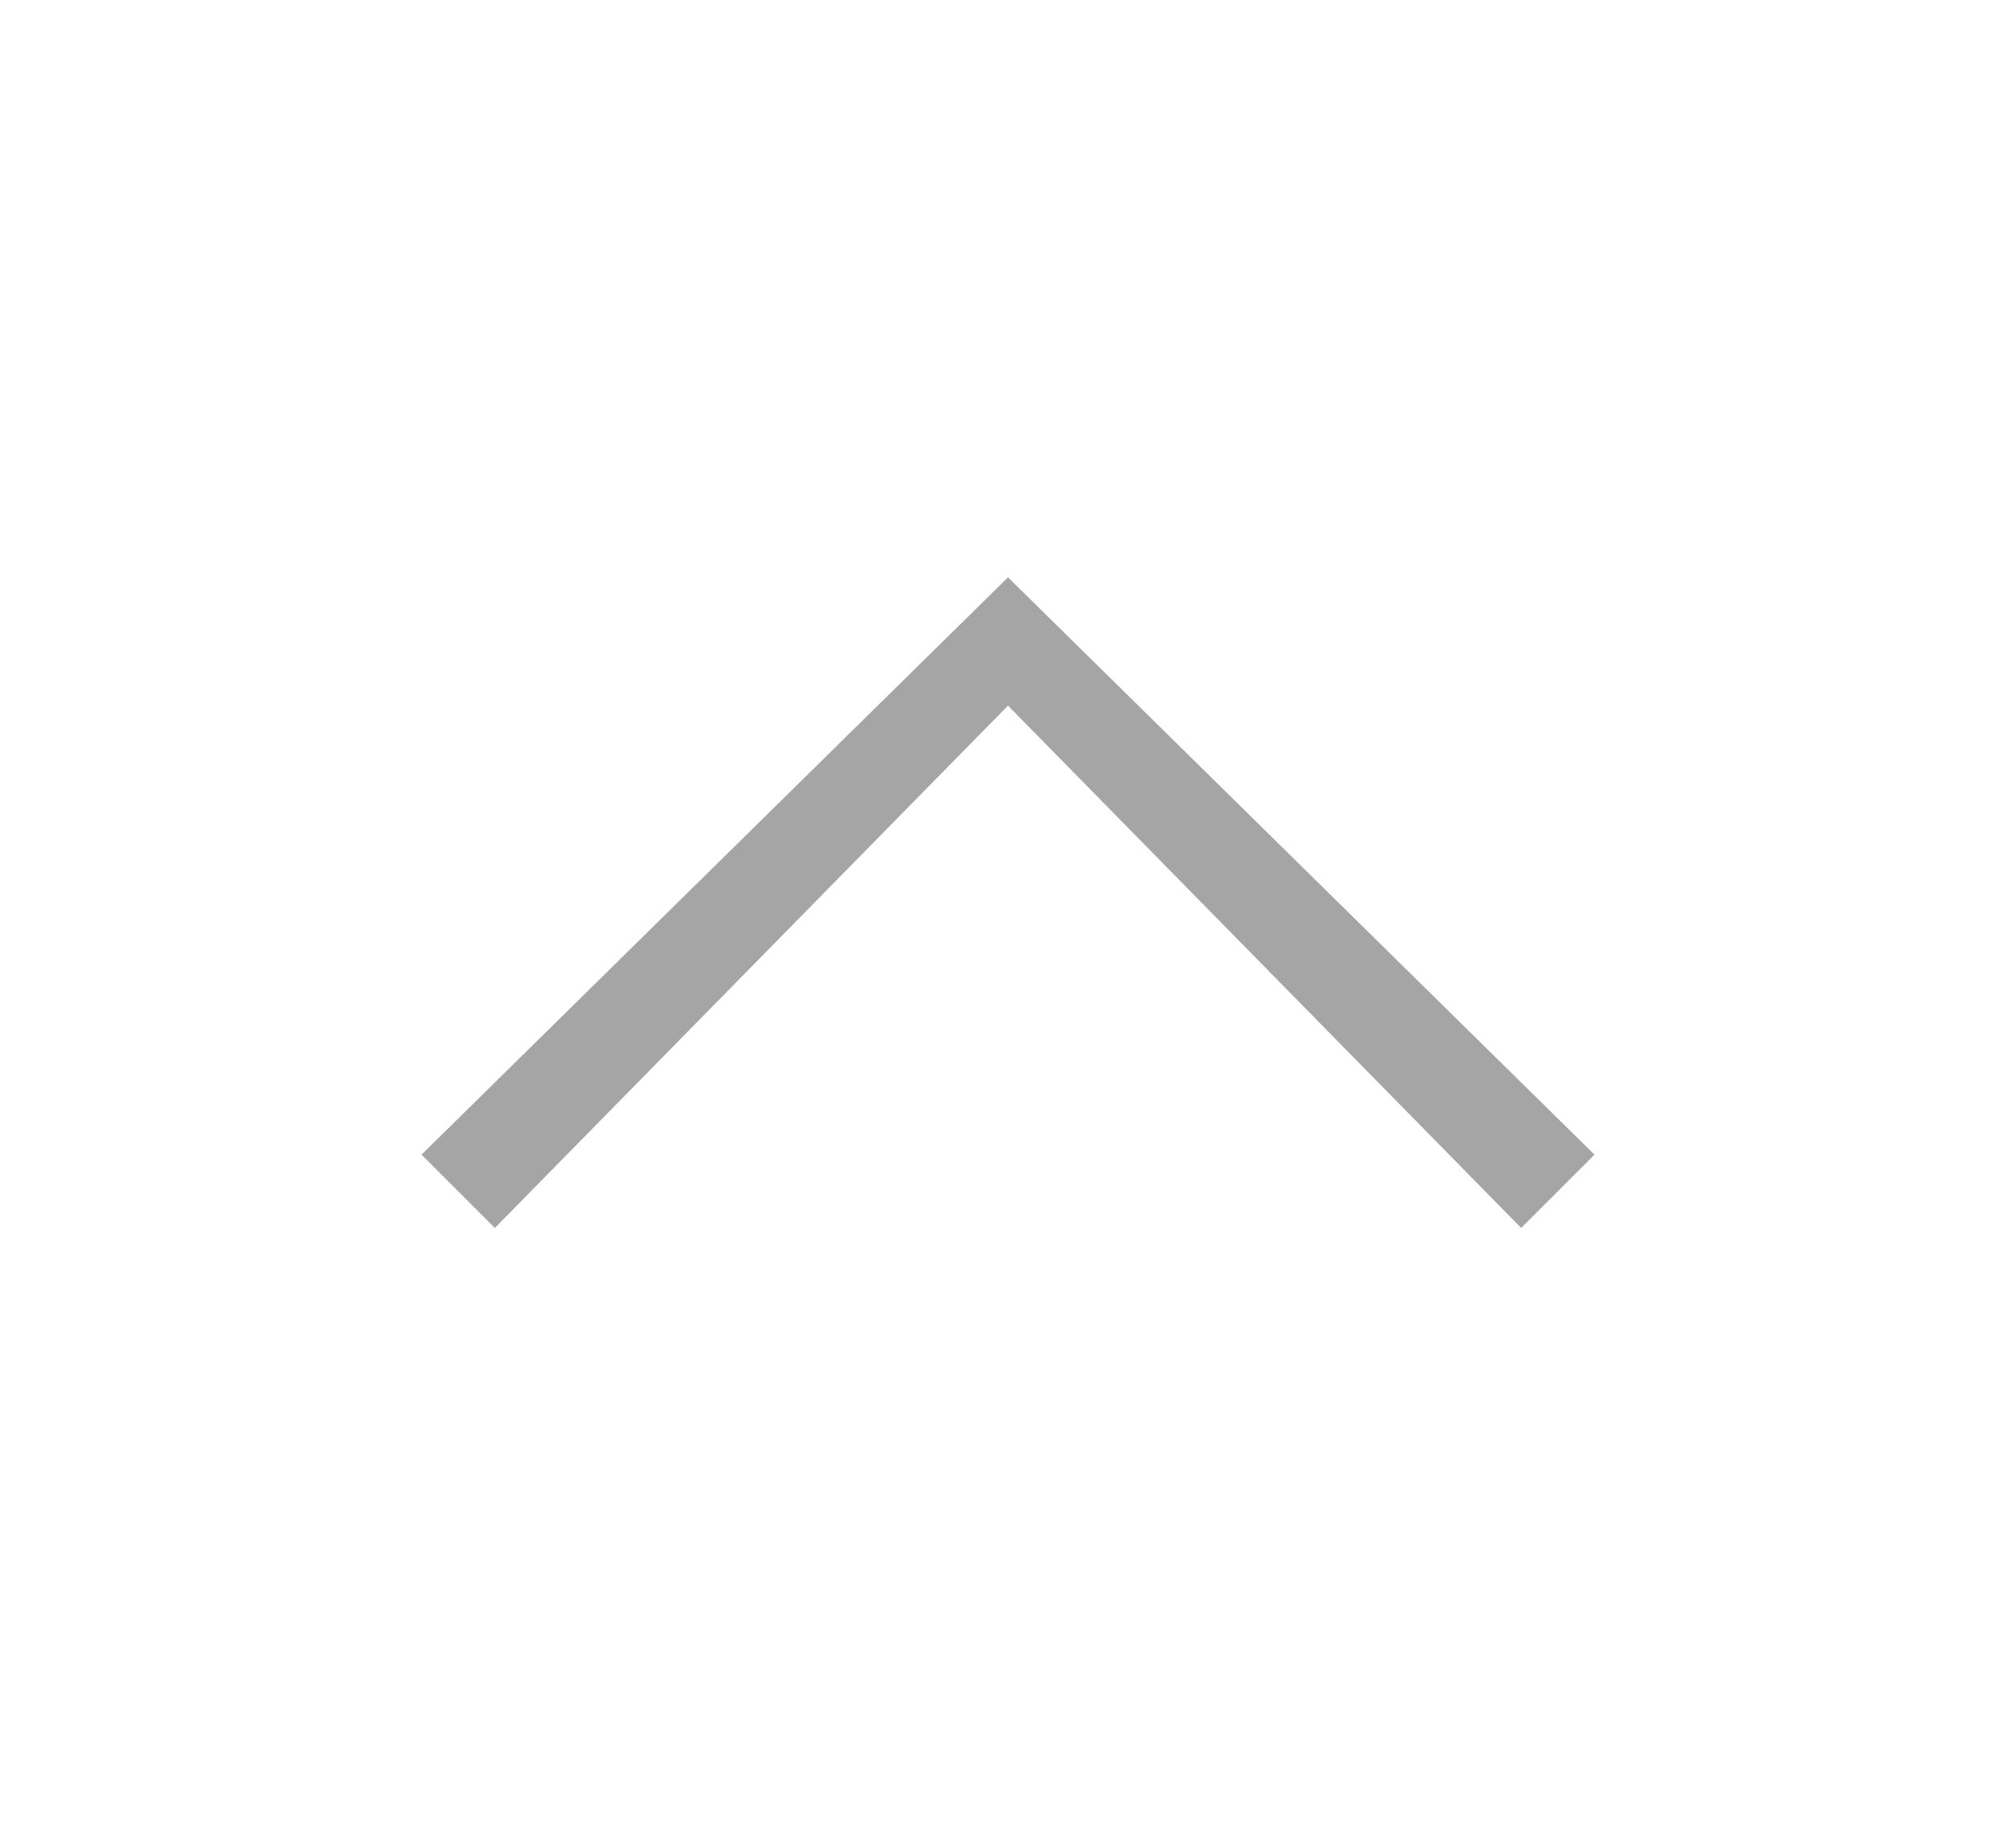
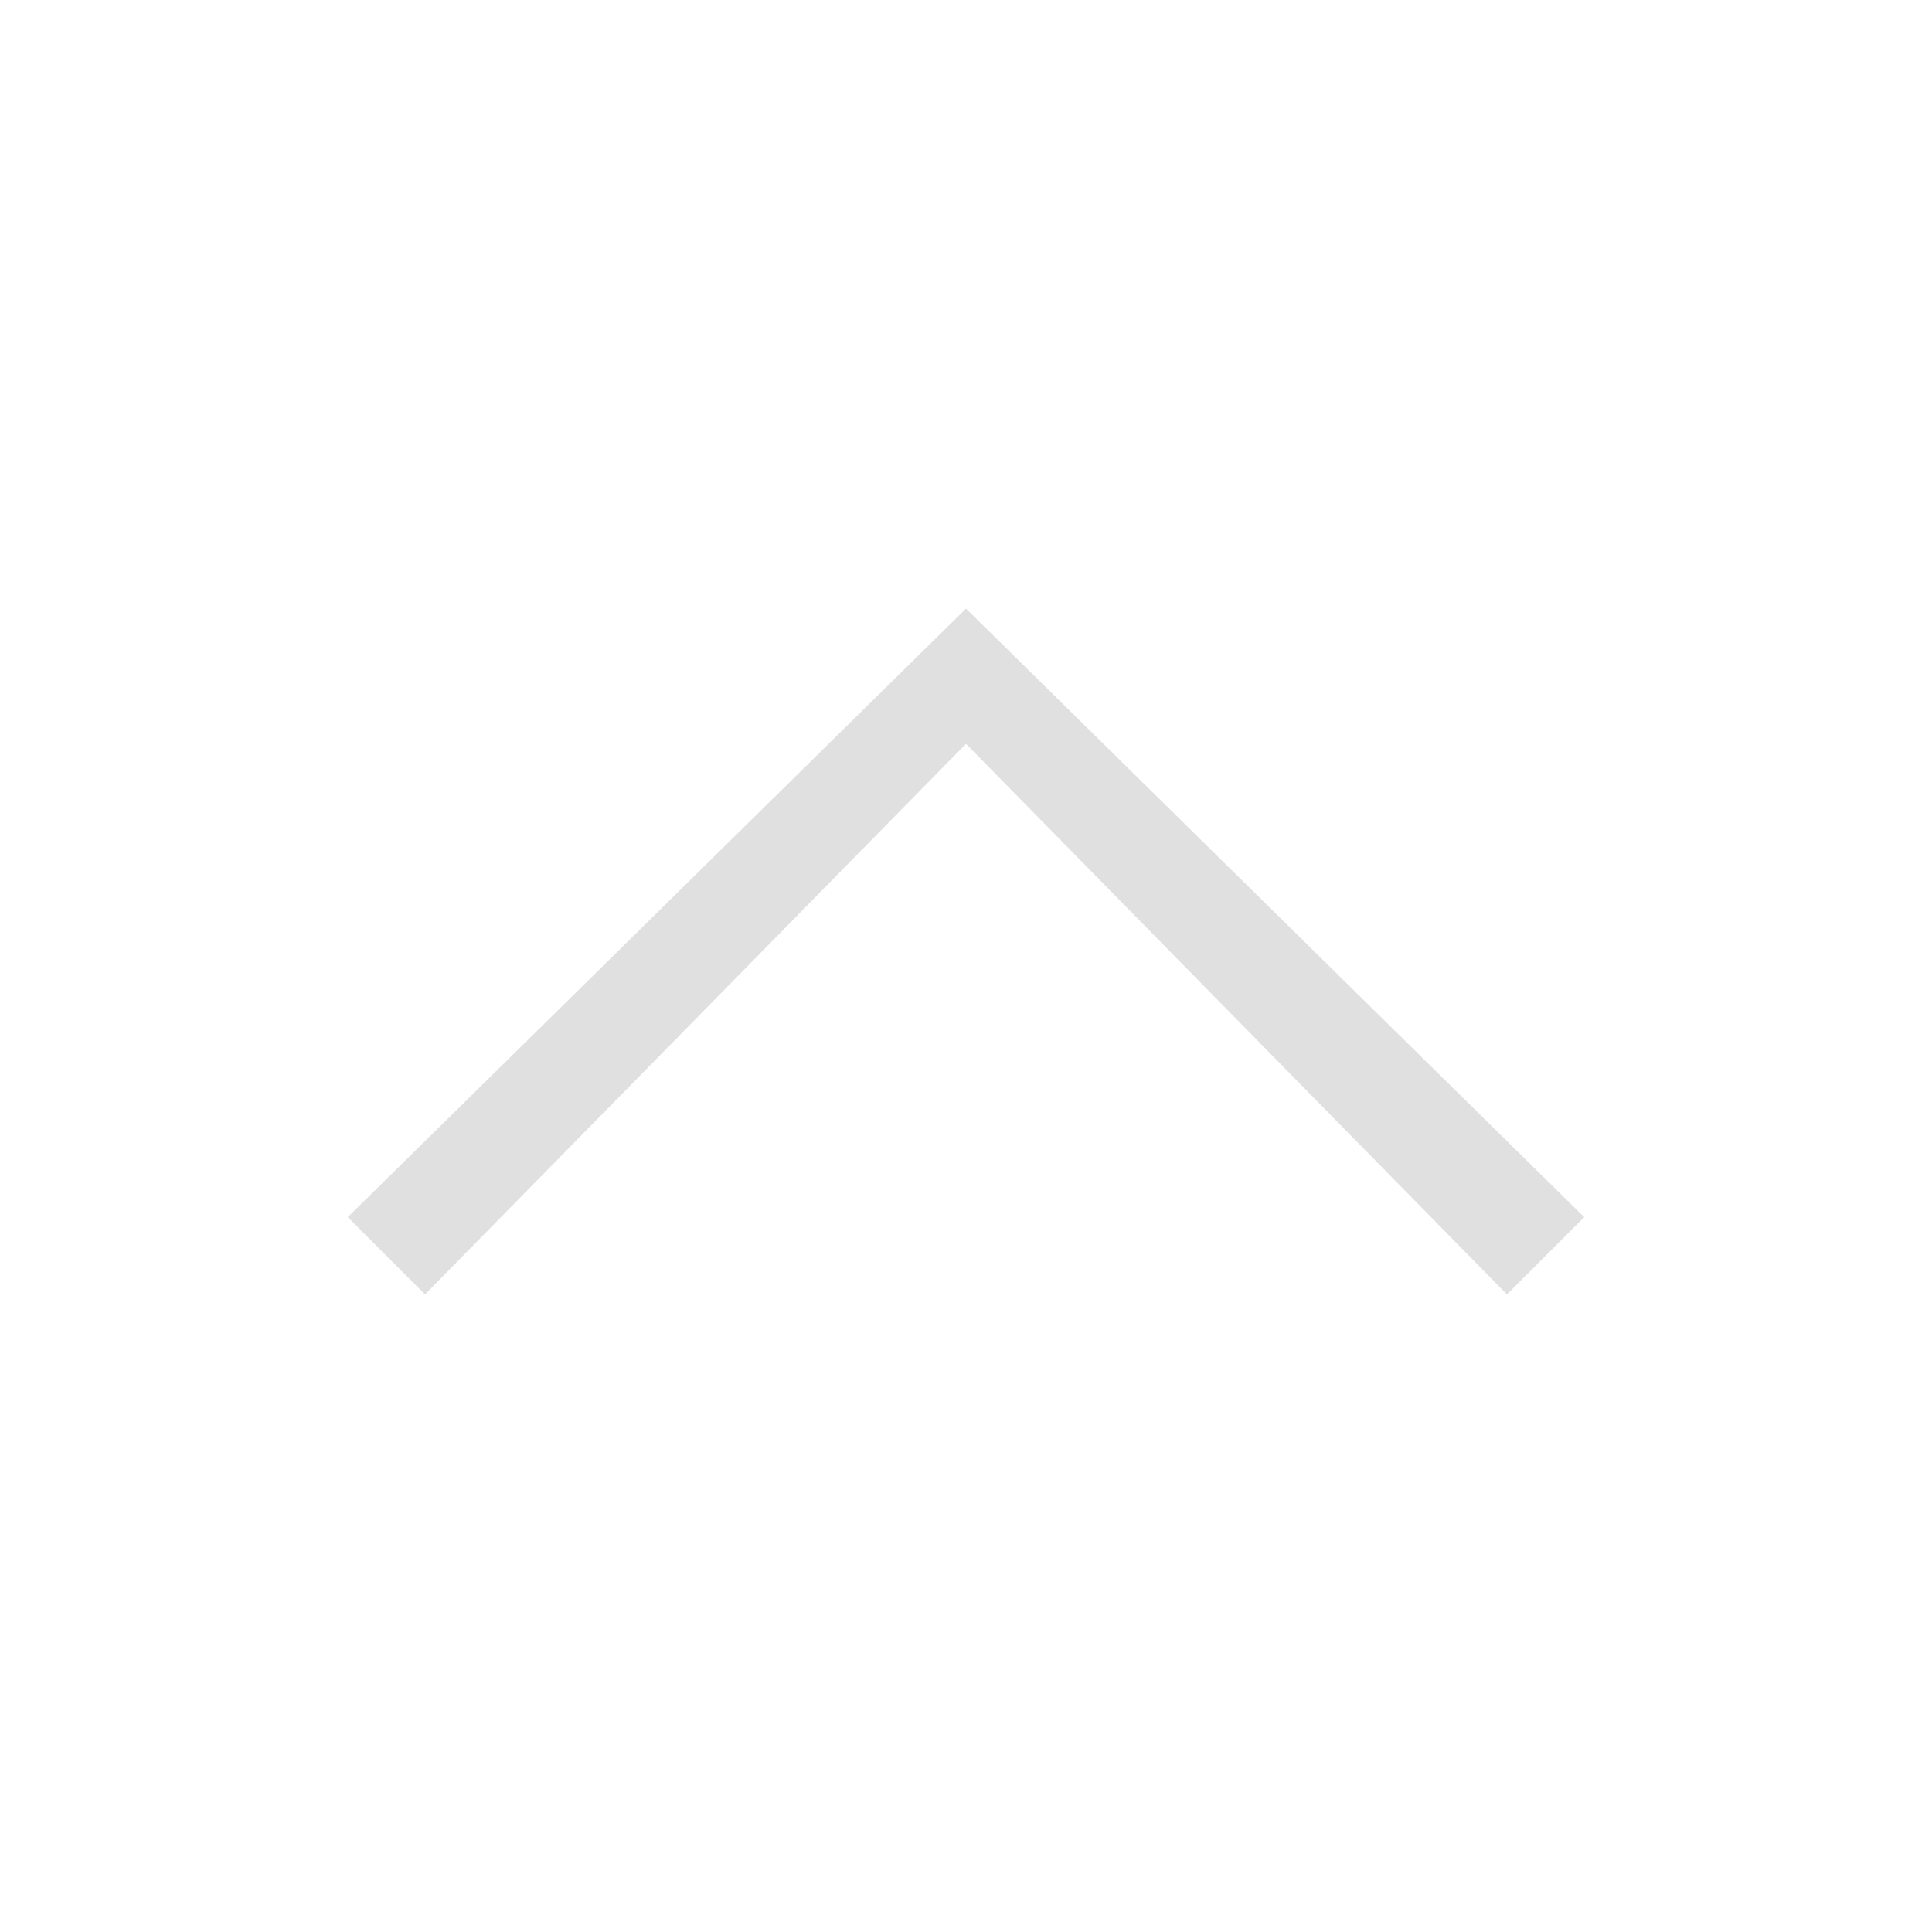
- <svg xmlns="http://www.w3.org/2000/svg" version="1.1" id="Up" x="0px" y="0px" viewBox="0 0 22 20" style="enable-background:new 0 0 22 20;" xml:space="preserve">
+ <svg xmlns="http://www.w3.org/2000/svg" version="1.1" id="Up" x="0px" y="0px" viewBox="0 0 20 20" style="enable-background:new 0 0 20 20;" xml:space="preserve">
  <style type="text/css">
	.st0{fill:none;}
- 	.st1{fill:#A5A5A5;}
+ 	.st1{fill:#E0E0E0;}
</style>
-   <rect class="st0" width="22" height="20" />
-   <polygon class="st1" points="16.6,13.4 11,7.7 5.4,13.4 4.6,12.6 11,6.3 17.4,12.6 " />
+   <rect class="st0" width="20" height="20" />
+   <polygon class="st1" points="15.6,13.4 10,7.7 4.4,13.4 3.6,12.6 10,6.3 16.4,12.6 " />
</svg>
